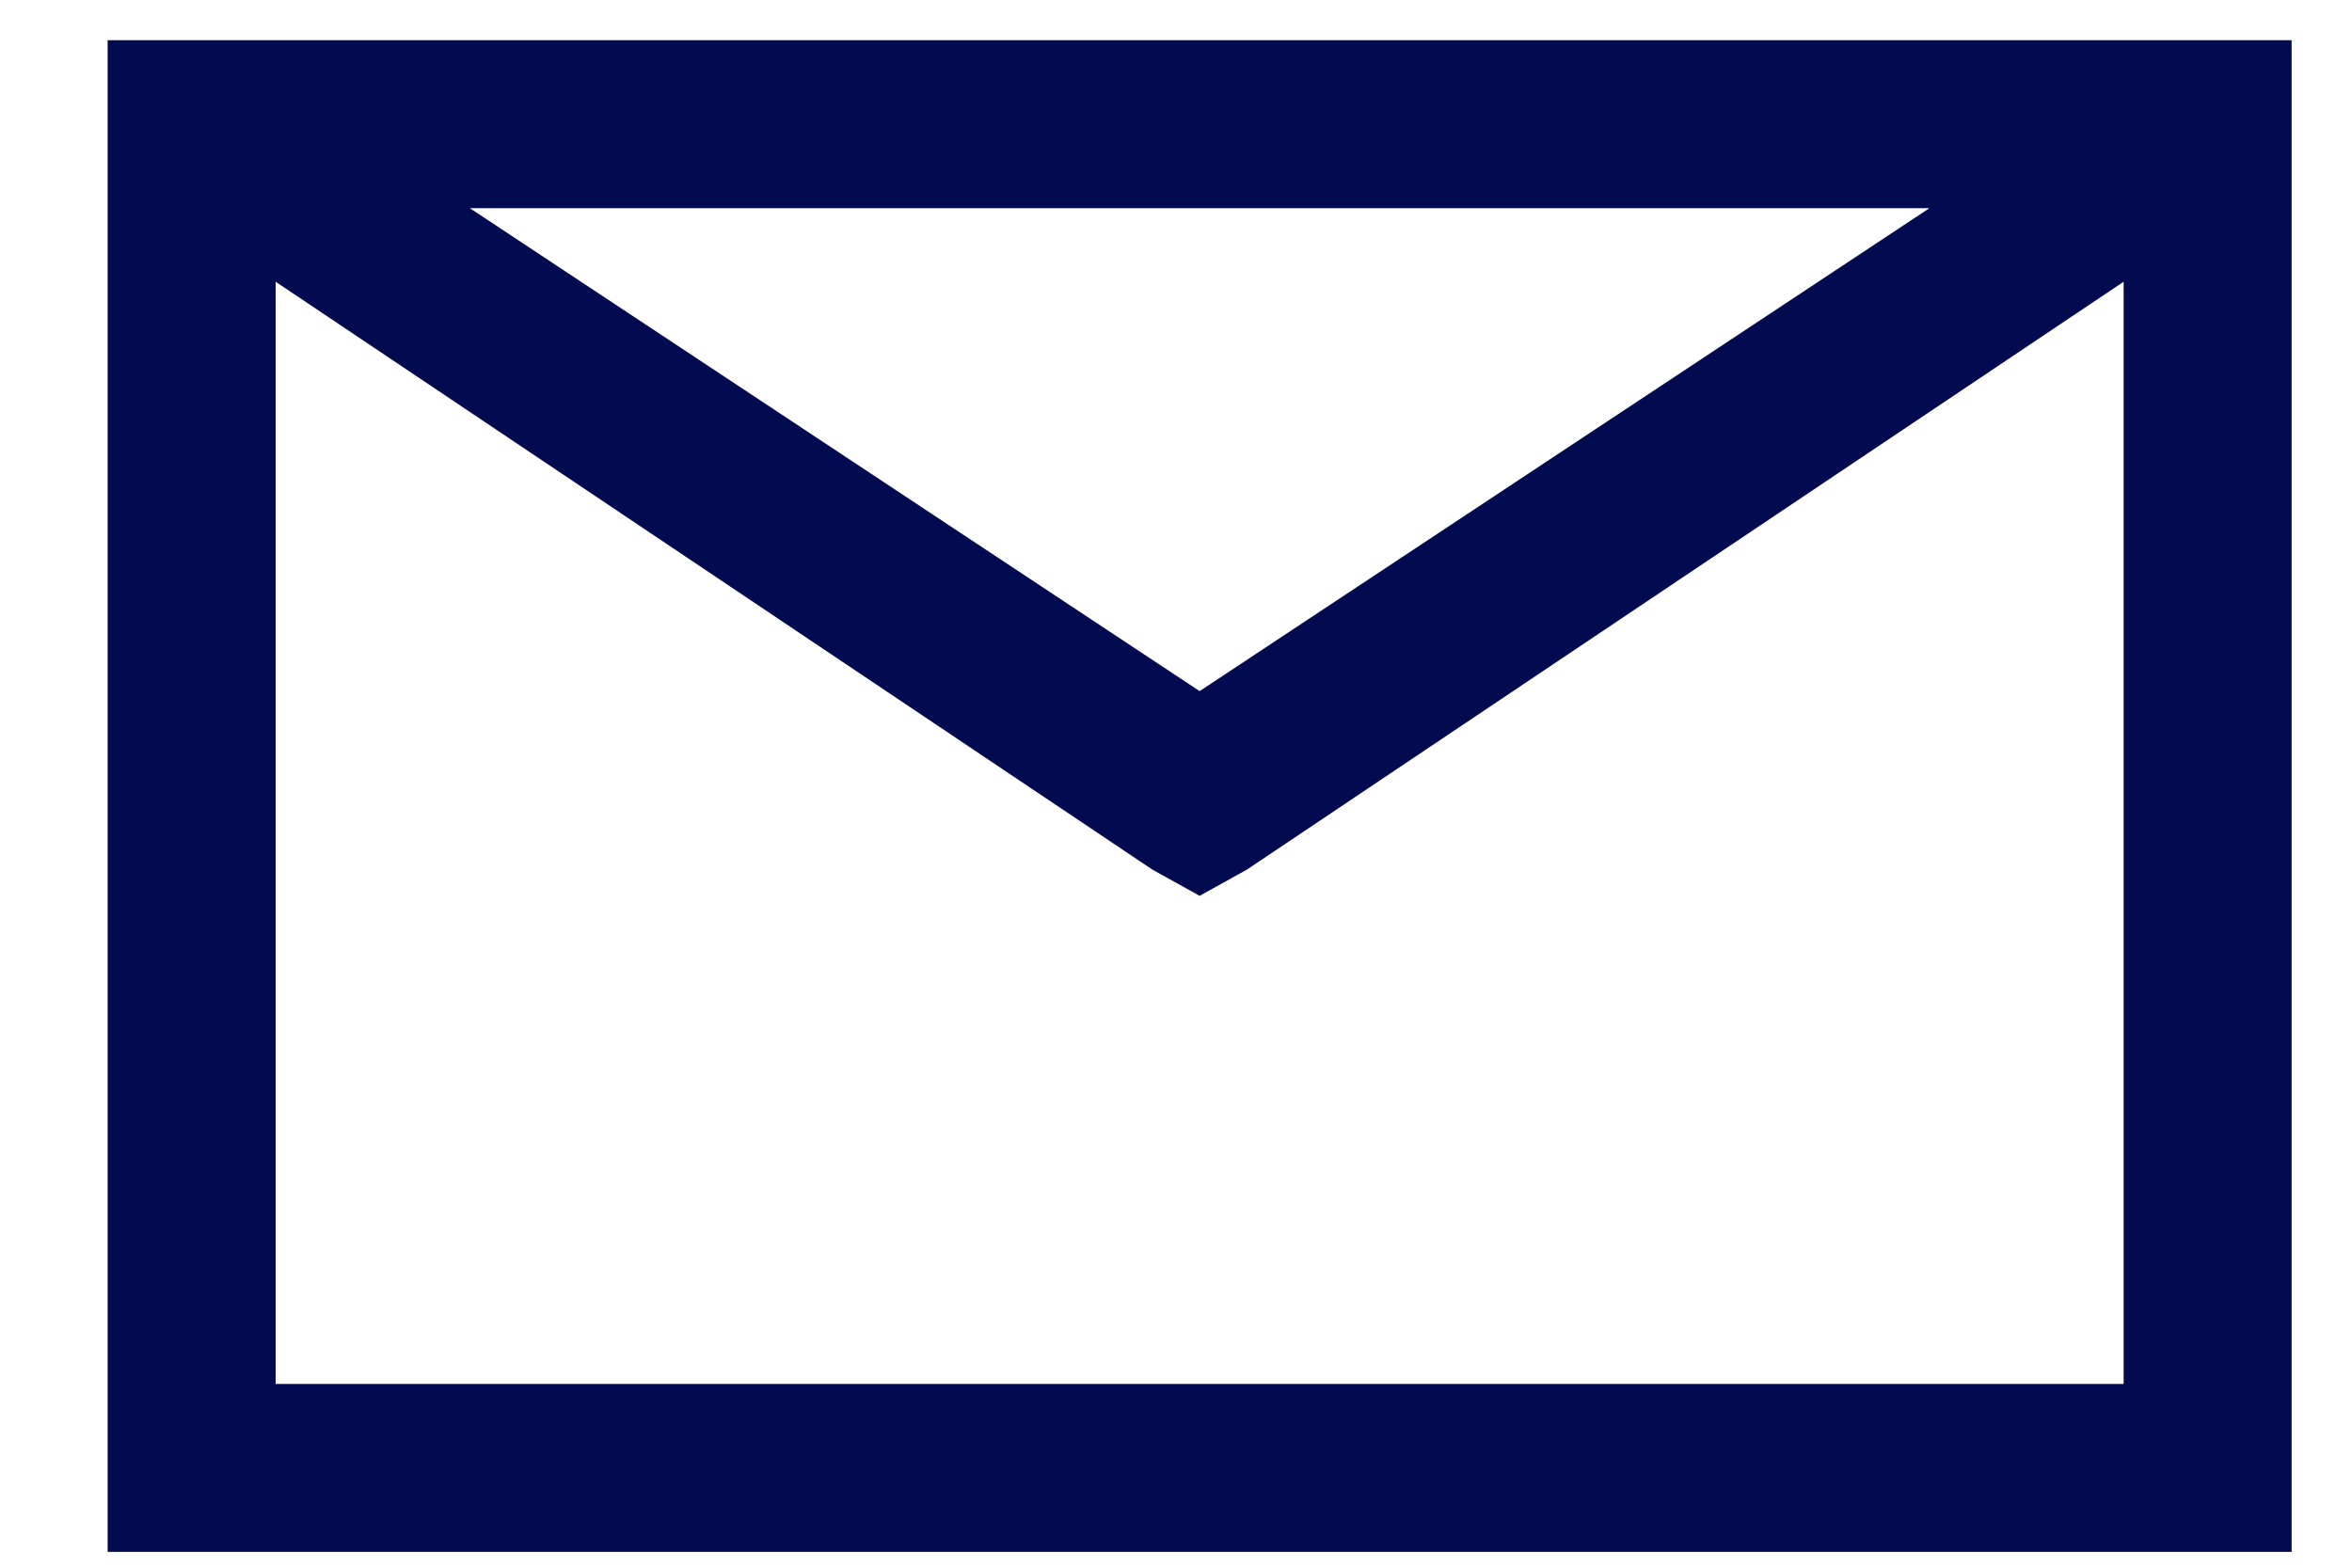
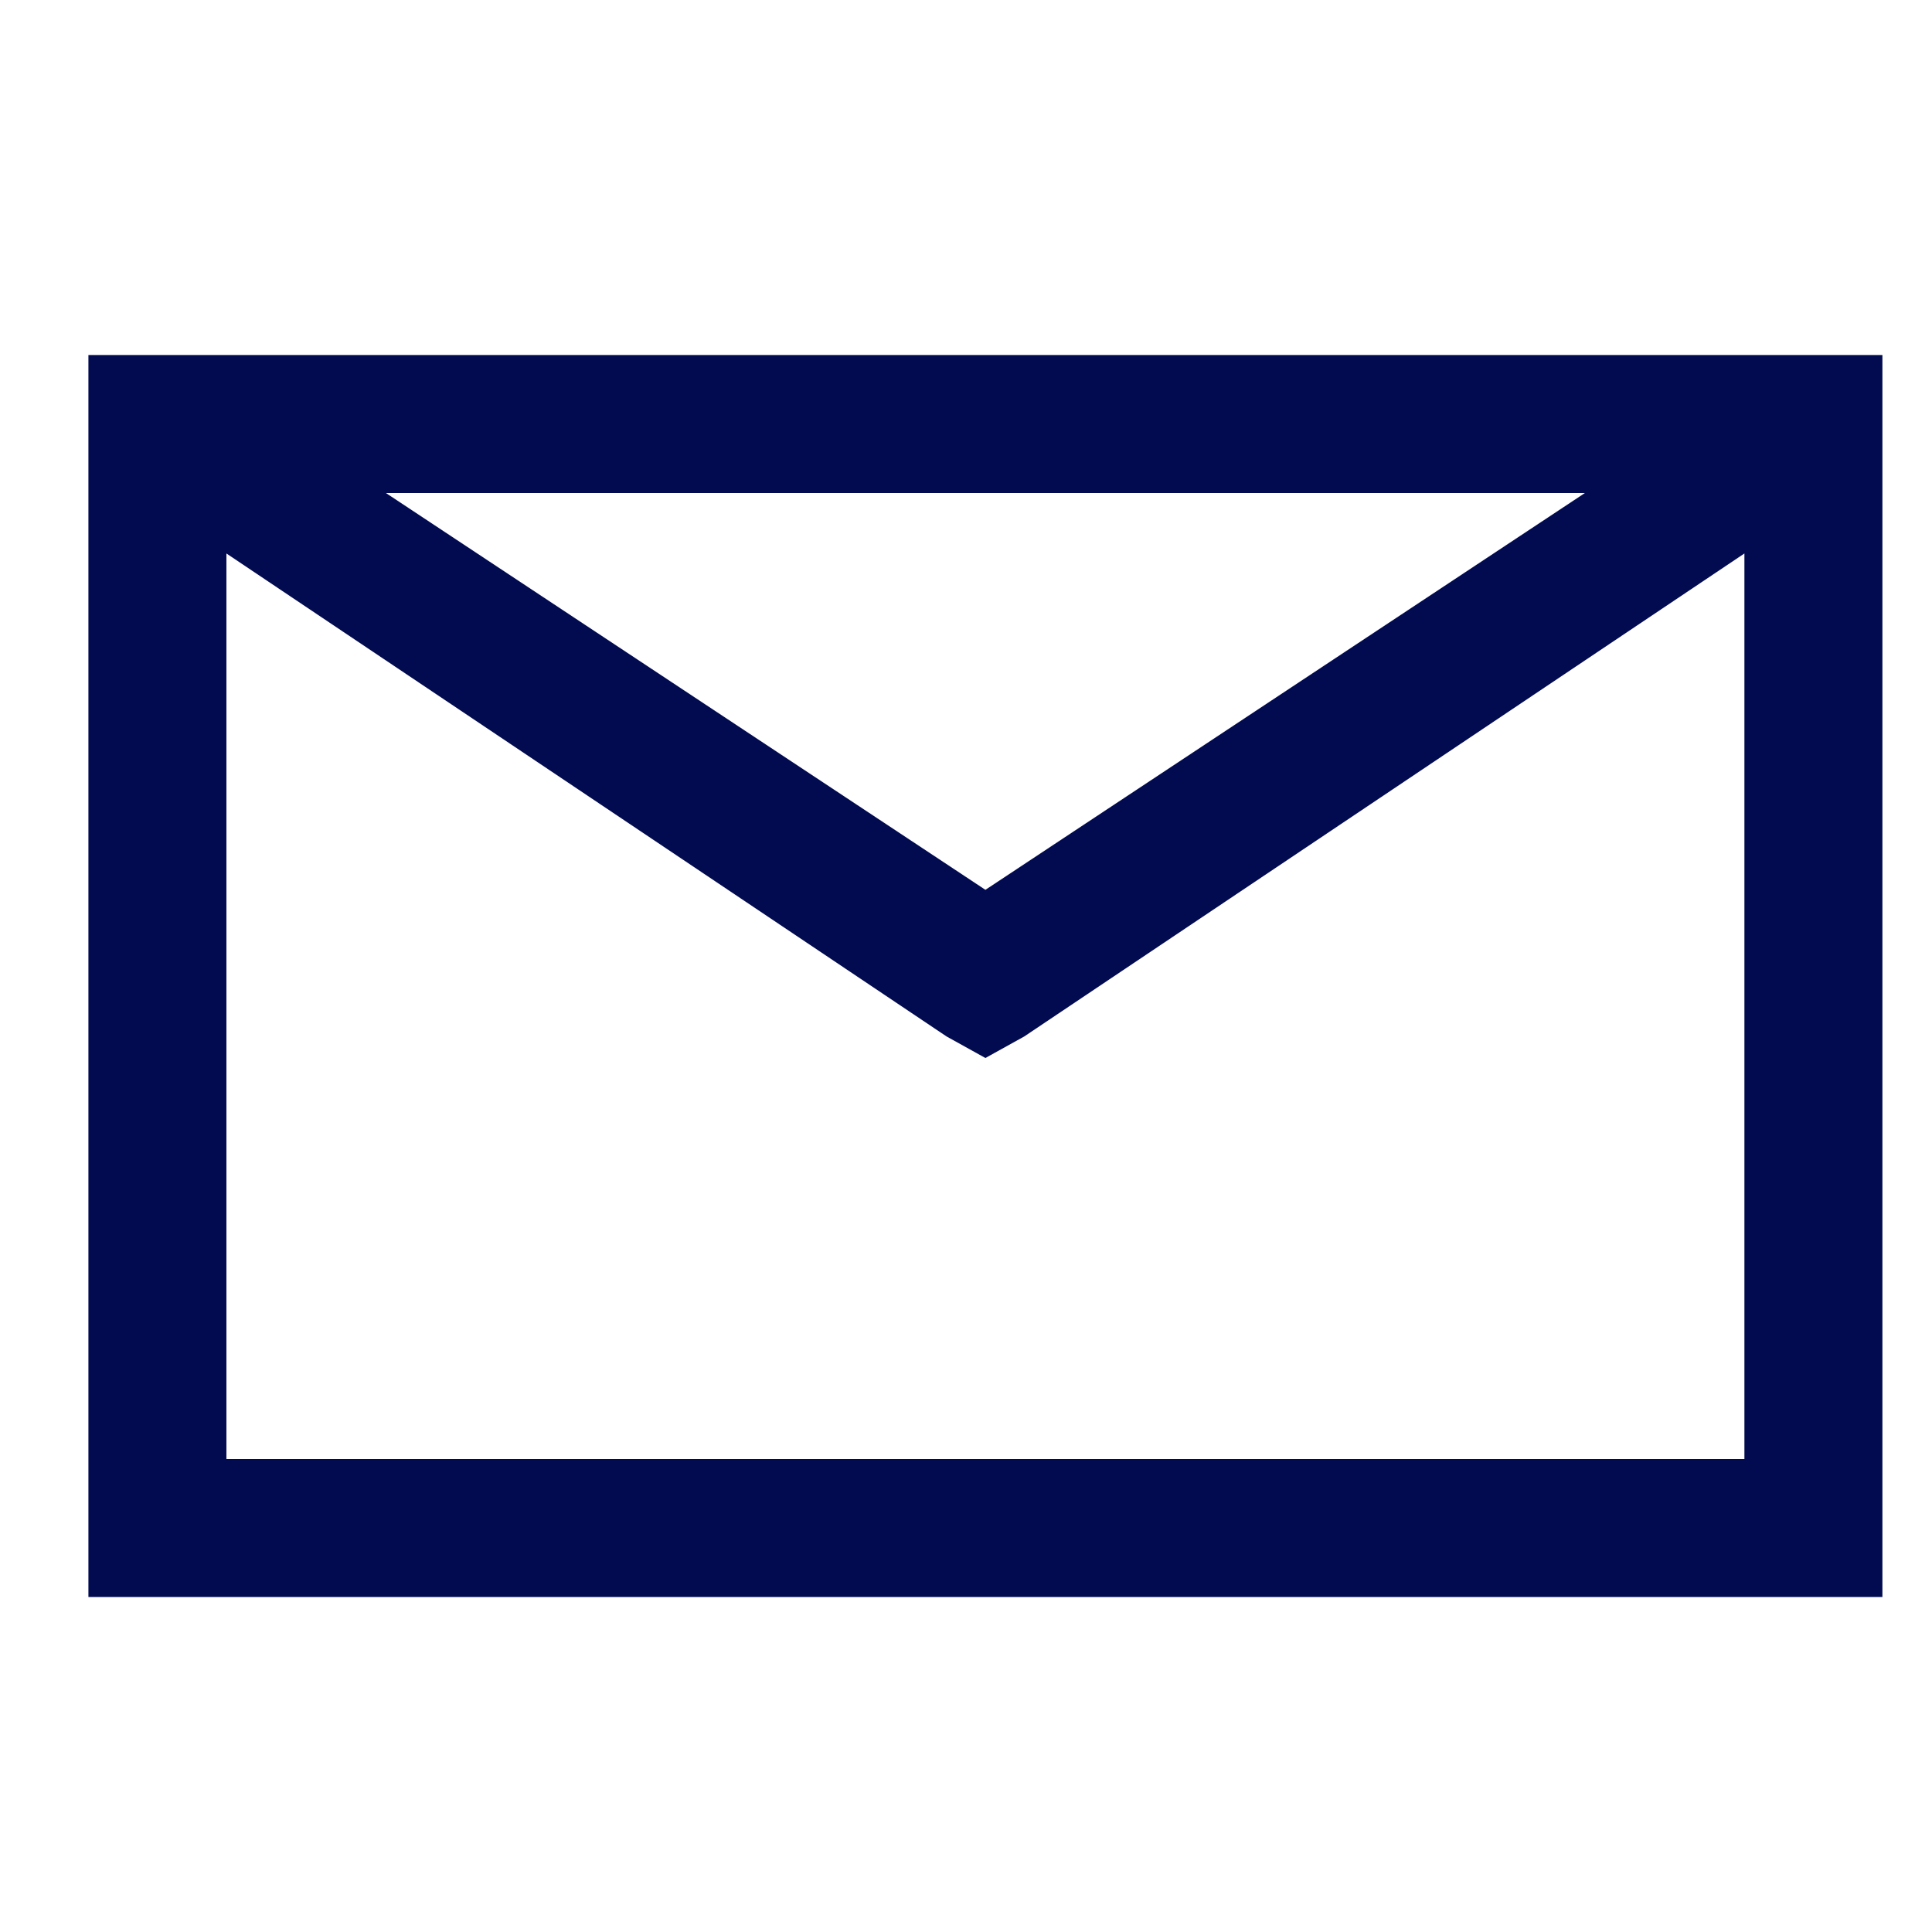
- <svg xmlns="http://www.w3.org/2000/svg" width="21px" height="14px" viewBox="0 0 21 14" version="1.1">
+ <svg xmlns="http://www.w3.org/2000/svg" width="16px" height="16px" viewBox="0 0 21 14" version="1.1">
  <defs />
  <g id="02_opendata04_sdg_national_reporting_project_contact_us_design_01" stroke="none" stroke-width="1" fill="none" fill-rule="evenodd" transform="translate(-40, -692)">
    <g id="Tabs" transform="translate(40, 558)" fill="#020B4F">
      <path d="M0.961,134.359 L20.461,134.359 L20.461,147.859 L0.961,147.859 L0.961,134.359 Z M4.195,135.859 L10.711,140.172 L17.227,135.859 L4.195,135.859 Z M2.461,136.516 L2.461,146.359 L18.961,146.359 L18.961,136.516 L11.133,141.766 L10.711,142 L10.289,141.766 L2.461,136.516 Z" id="envelope-icon" />
    </g>
  </g>
</svg>
